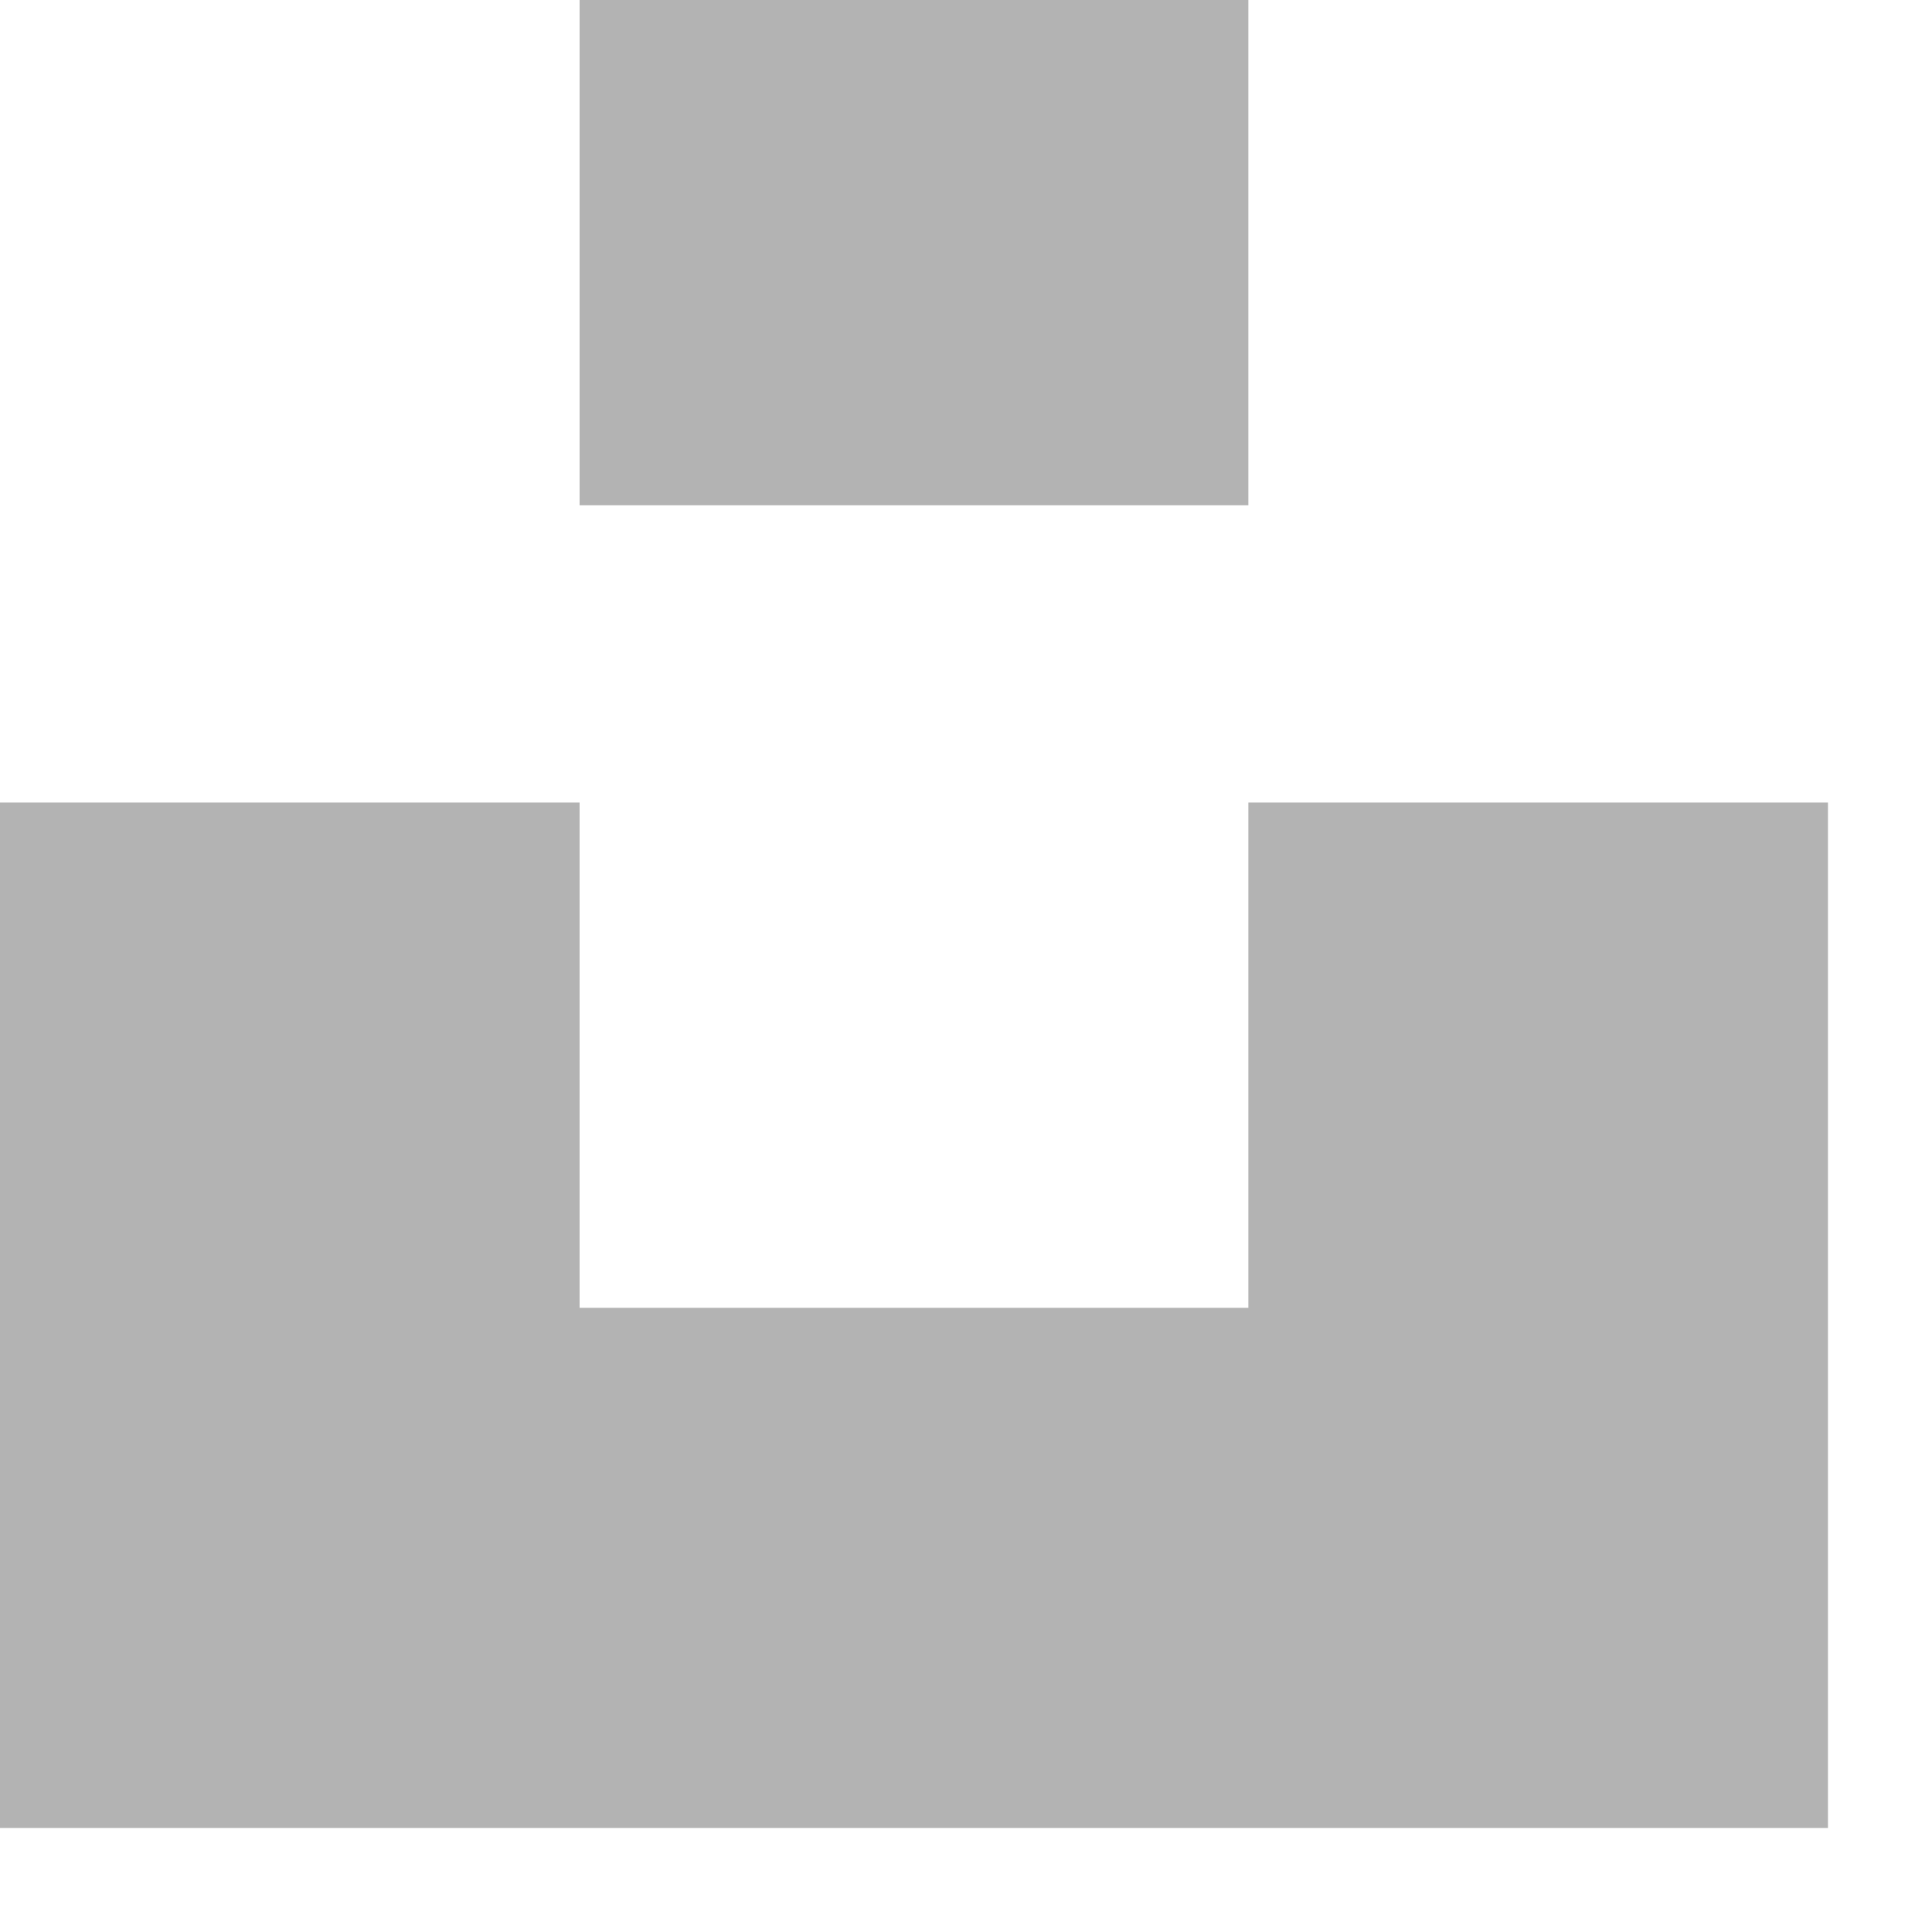
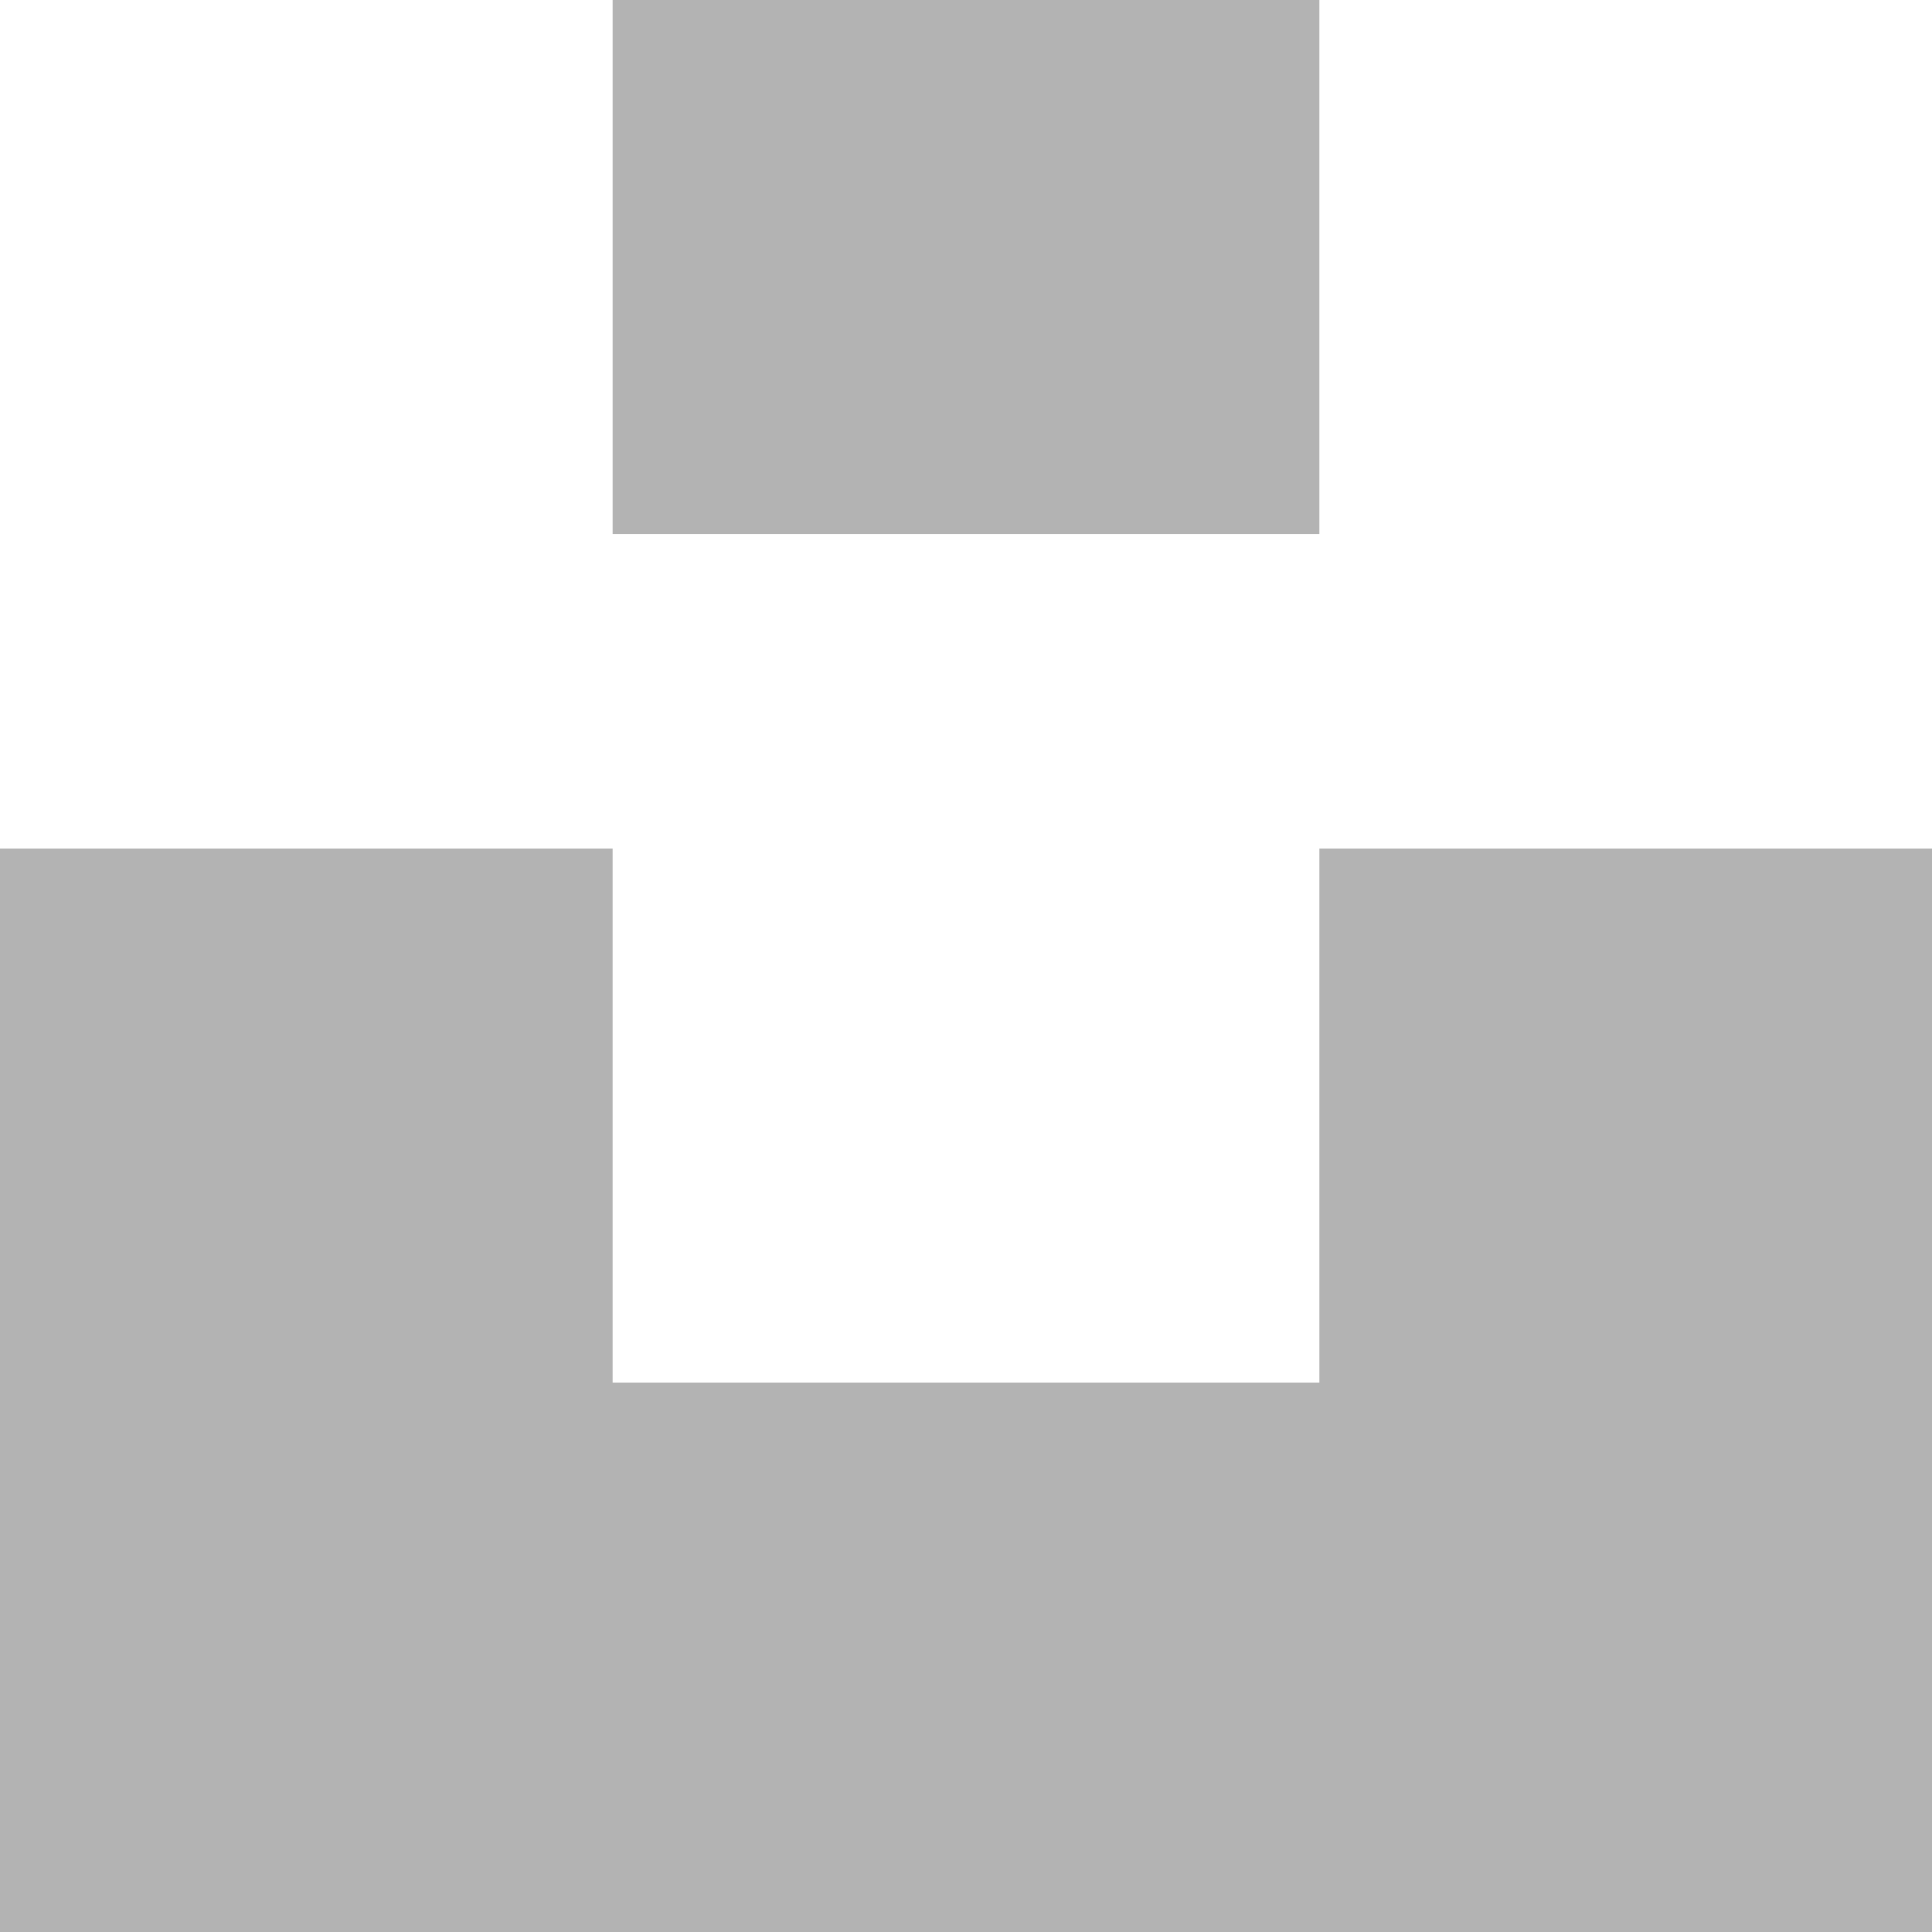
- <svg xmlns="http://www.w3.org/2000/svg" width="13" height="13" viewBox="0 0 13 13" fill="none">
-   <path d="M8.4 5.4V8.8H3.9V5.4H0V12.3H1.7H3.9H8.4H12.3V8.8V5.4H8.4Z" fill="#B3B3B3" />
-   <path d="M8.4 0H3.9V3.4H8.4V0Z" fill="#B3B3B3" />
+ <svg xmlns="http://www.w3.org/2000/svg" version="1.1" id="Слой_1" x="0px" y="0px" viewBox="0 0 12.3 12.3" style="enable-background:new 0 0 12.3 12.3;" xml:space="preserve">
+   <style type="text/css">
+ 	.st0{fill:#B3B3B3;}
+ </style>
+   <path class="st0" d="M8.4,5.4v3.4H3.9V5.4H0v6.9h1.7h2.2h4.5h3.9V8.8V5.4H8.4z" />
+   <path class="st0" d="M8.4,0H3.9v3.4h4.5V0z" />
</svg>
